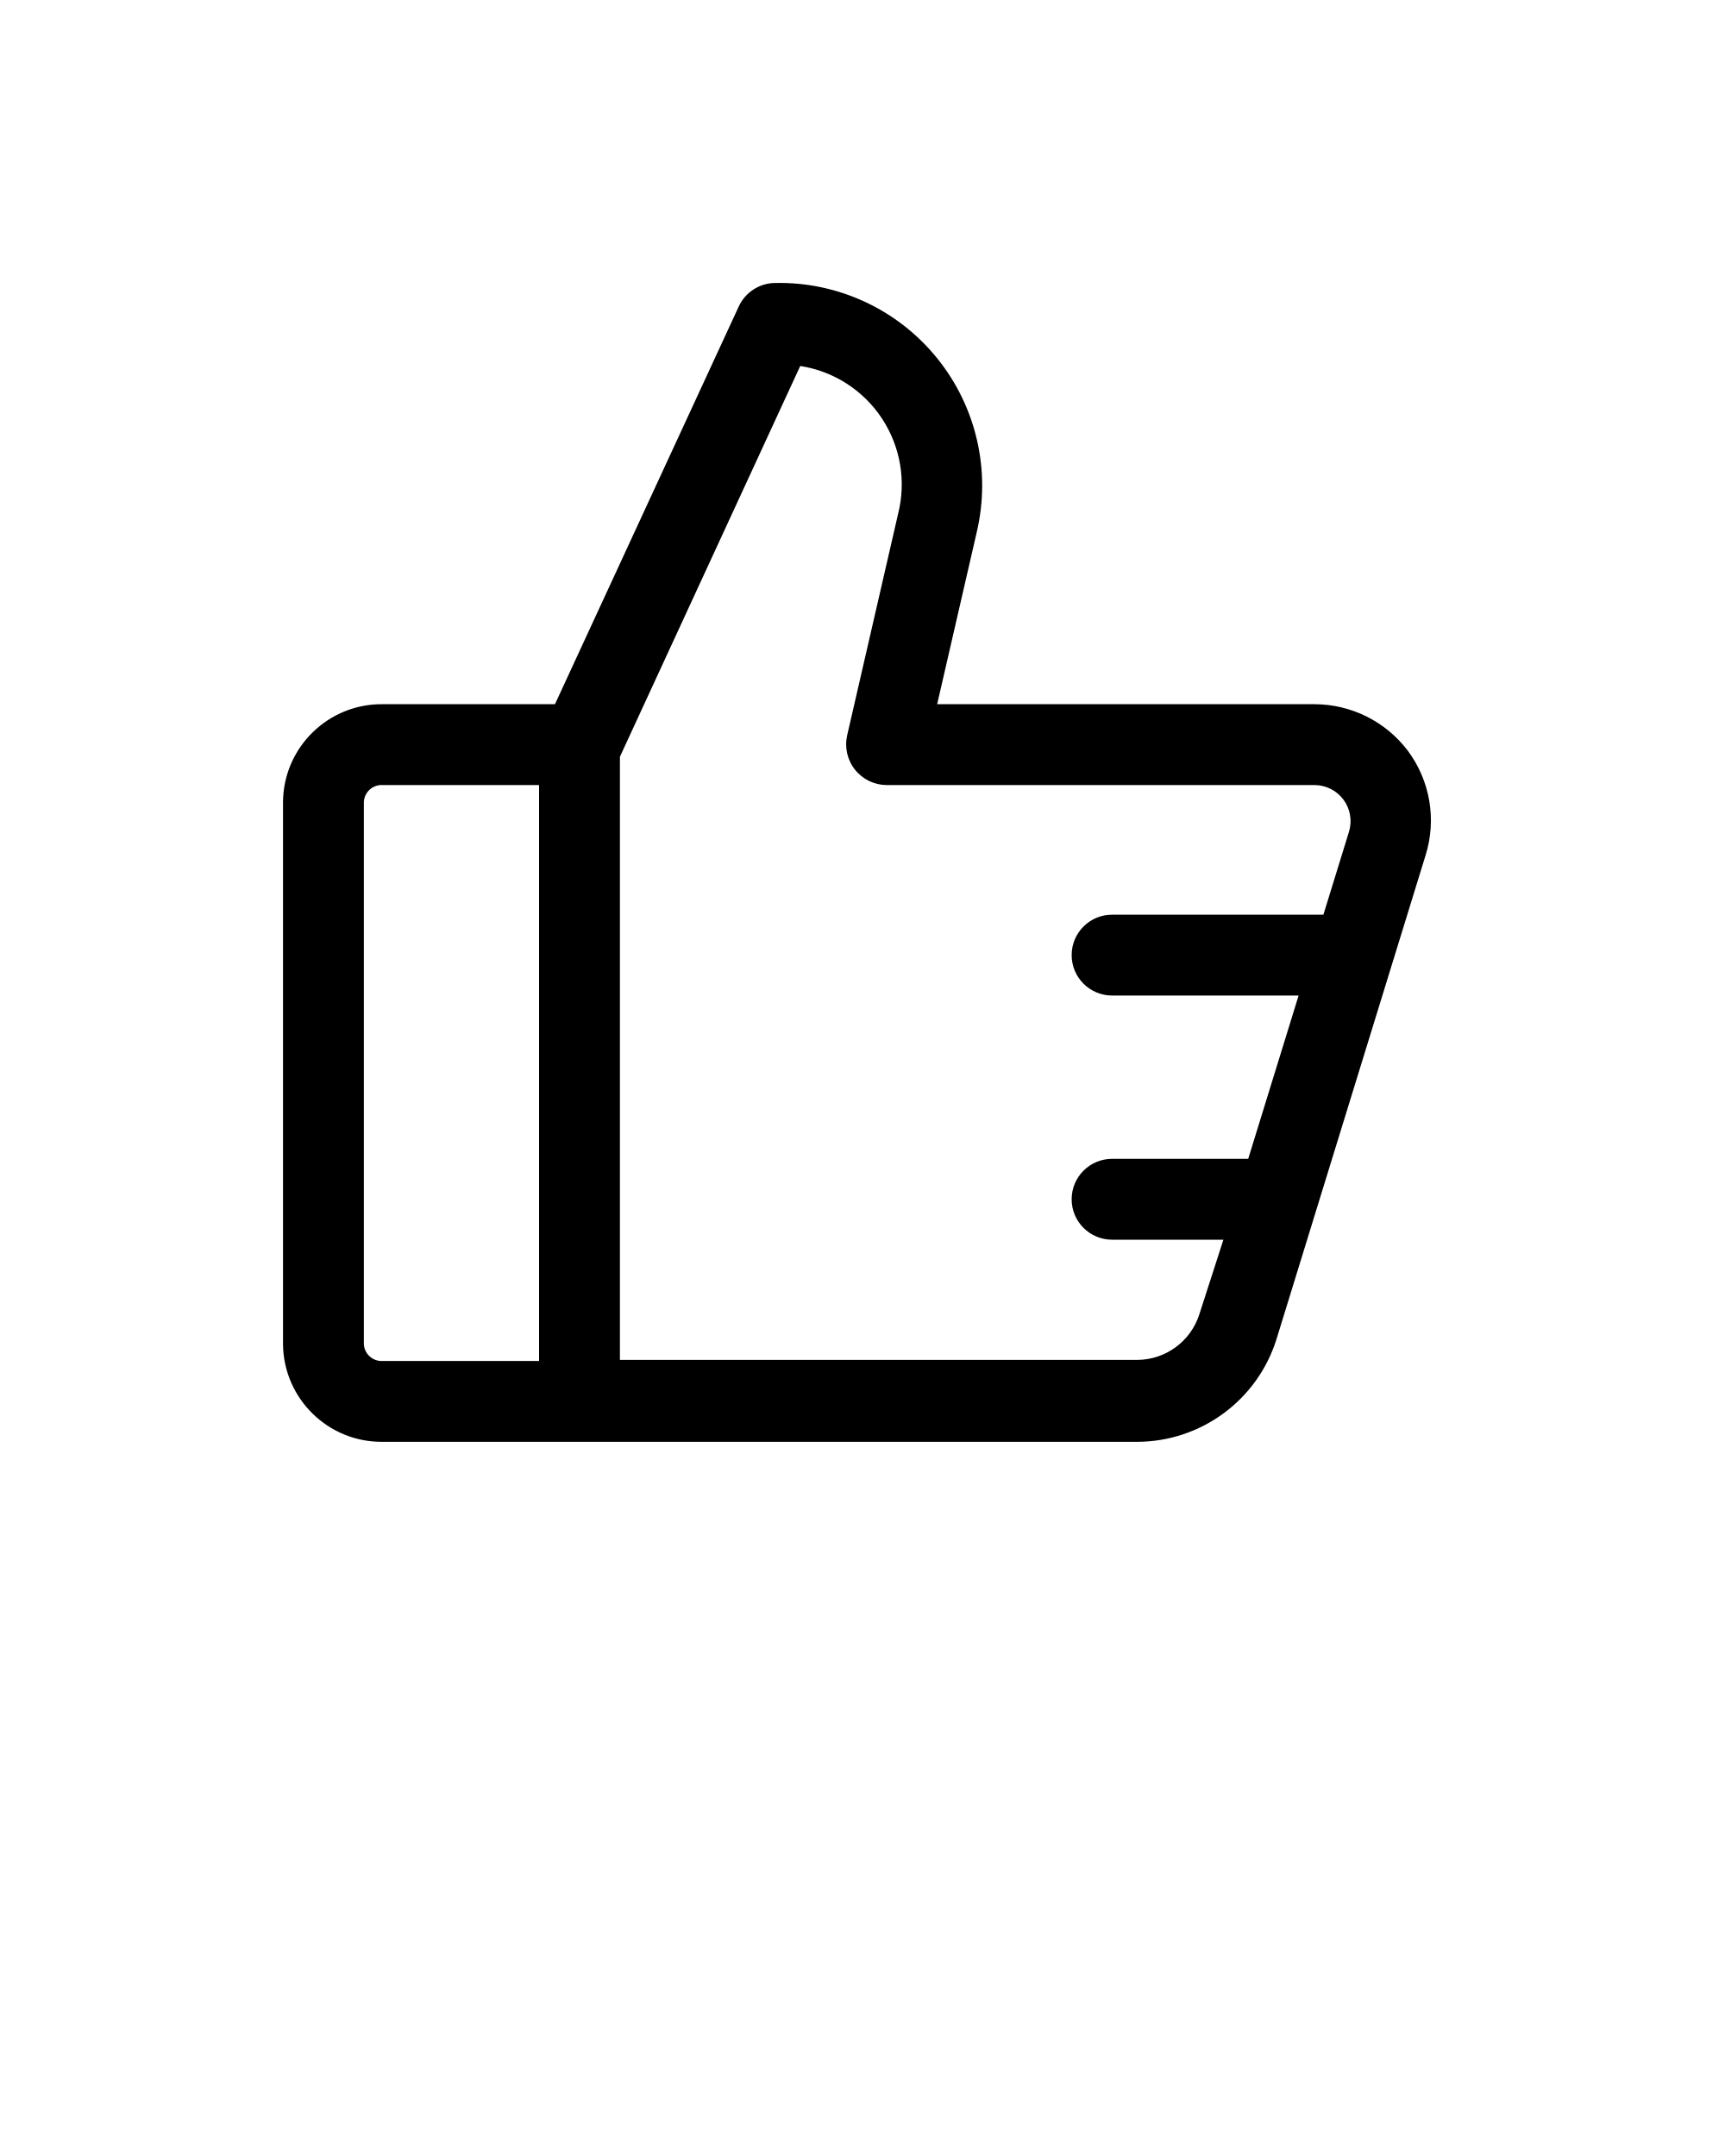
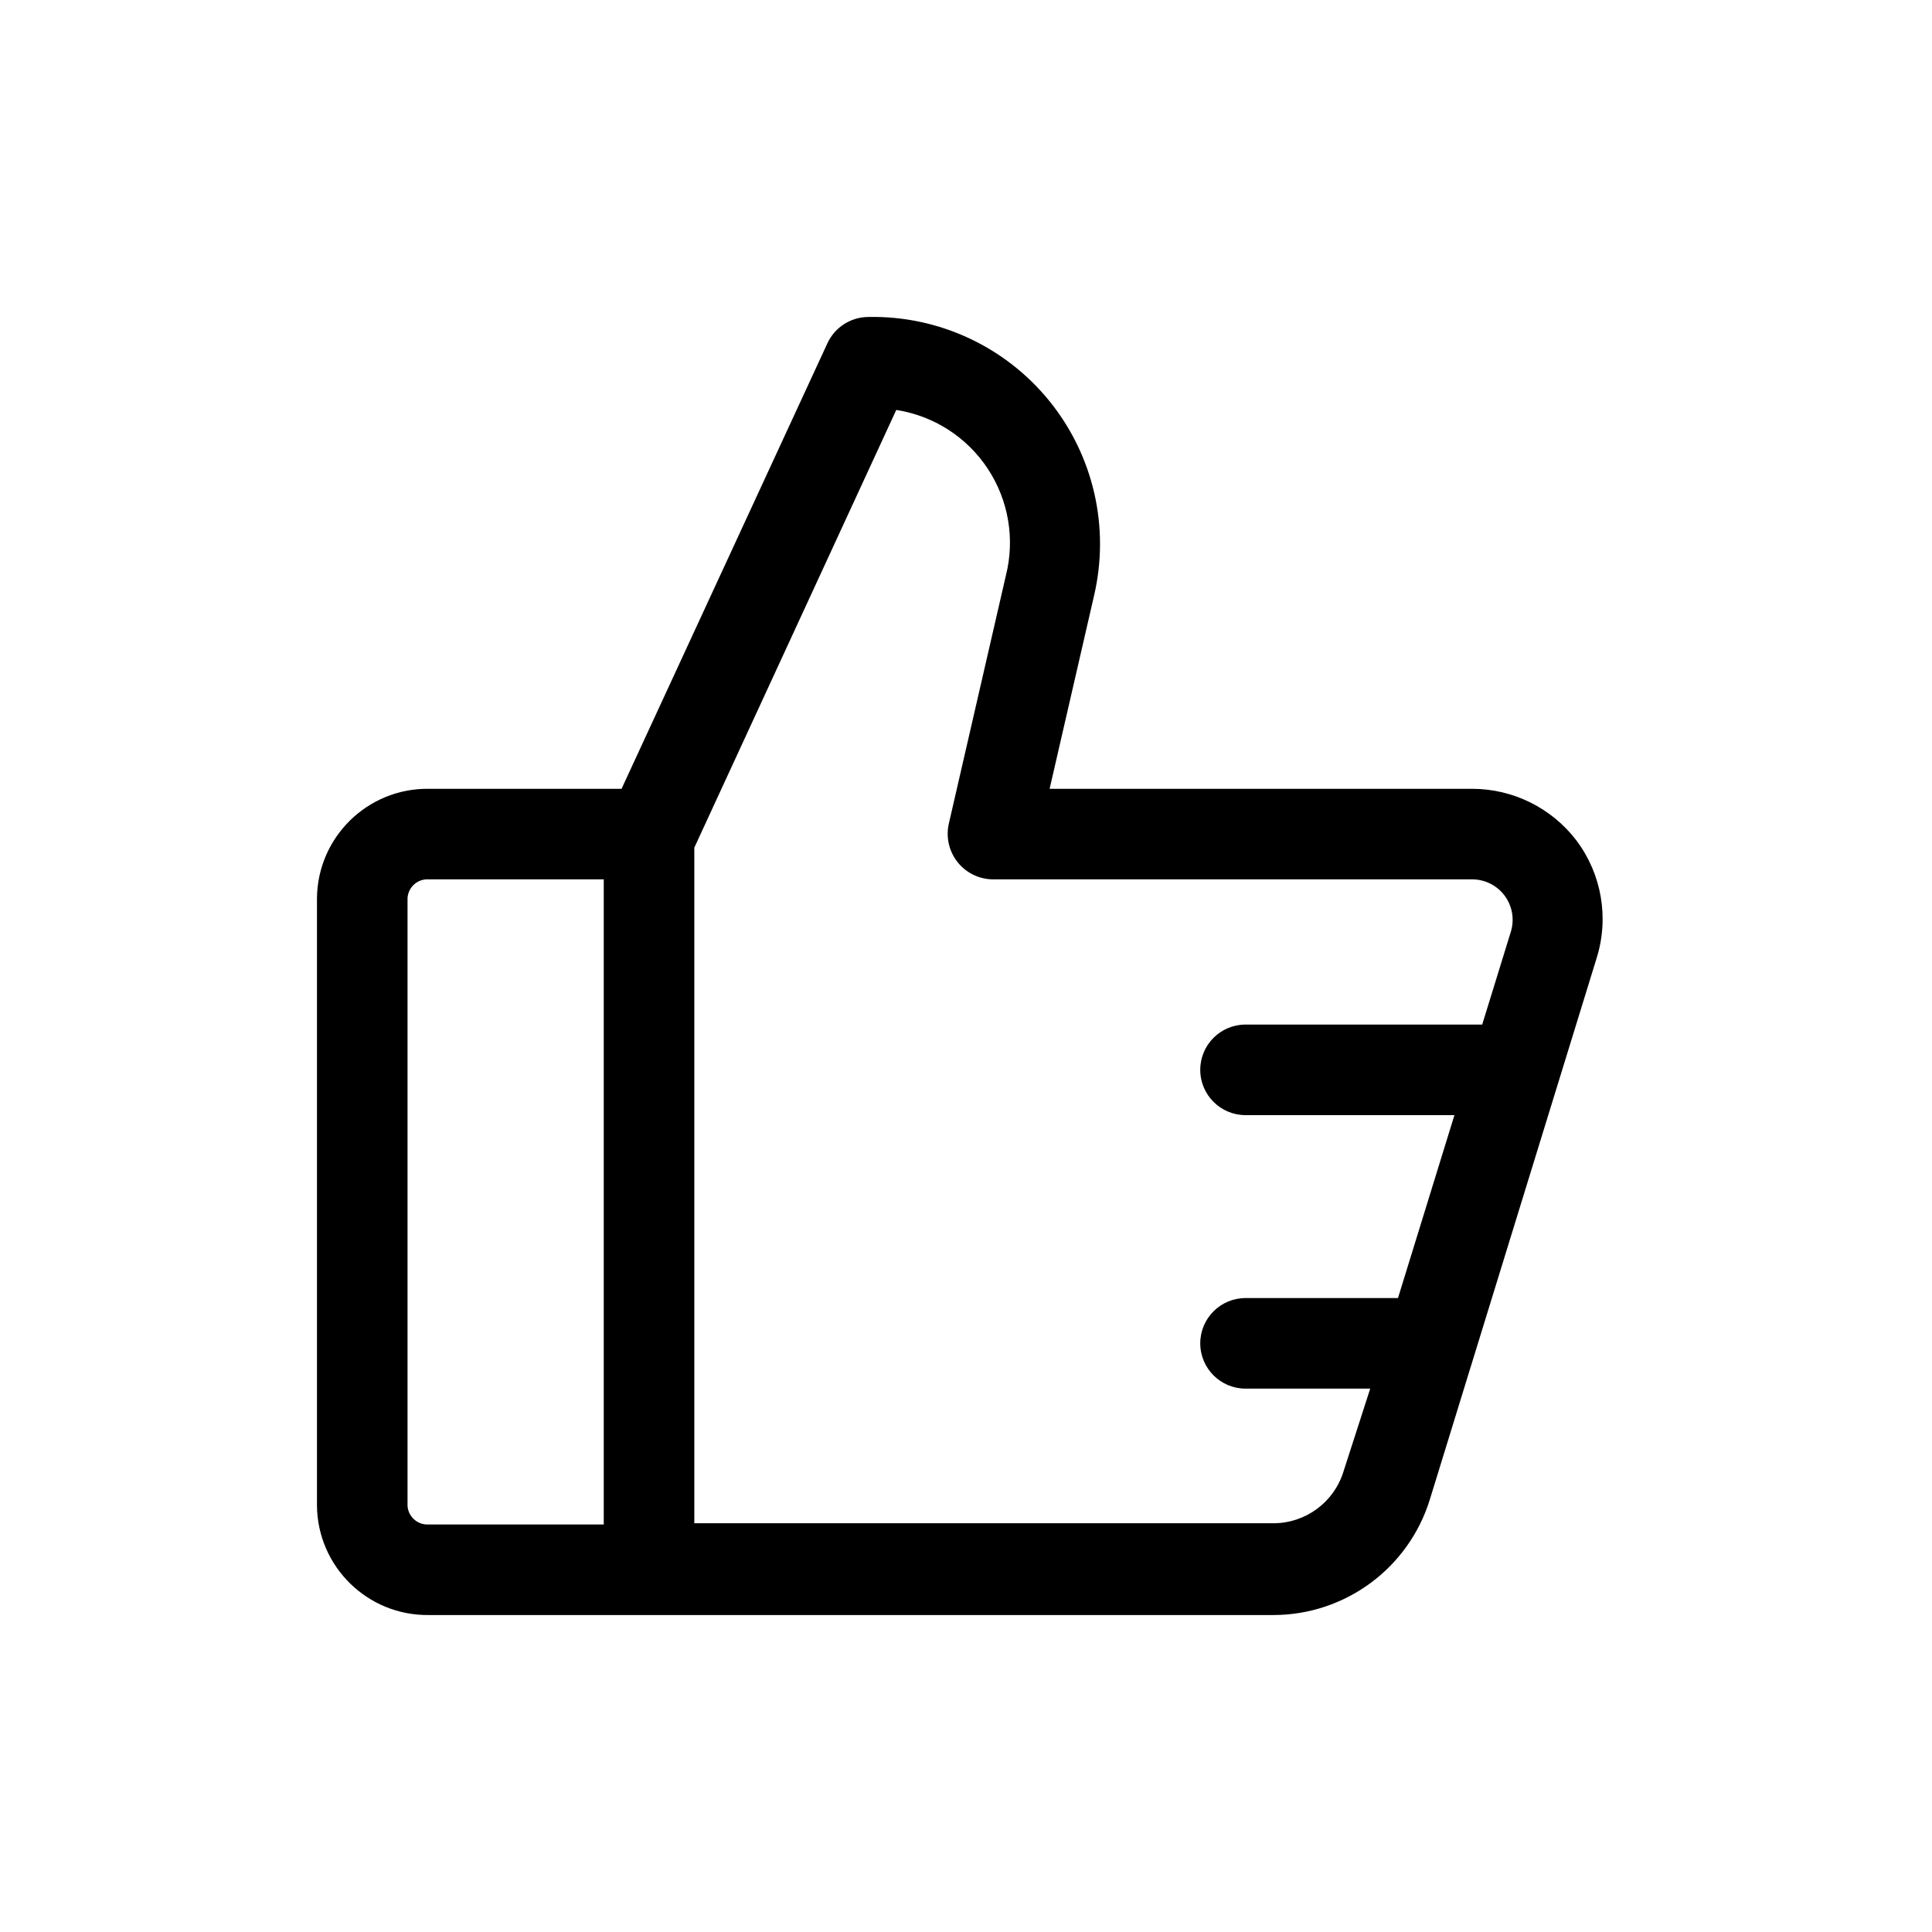
- <svg xmlns="http://www.w3.org/2000/svg" viewBox="0 0 64 80" x="0px" y="0px">
+ <svg xmlns="http://www.w3.org/2000/svg" viewBox="0 0 64 64" x="0px" y="0px">
  <g data-name="Layer 80">
    <path d="M52.22,27.84a4.35,4.35,0,0,0-3.45-1.71h-14l1.47-6.39a7.52,7.52,0,0,0-7.47-9.24,1.5,1.5,0,0,0-1.36.87L20.59,26.13H14.2a3.66,3.66,0,0,0-3.7,3.62V49.88a3.66,3.66,0,0,0,3.7,3.62h28a5.43,5.43,0,0,0,5.16-3.81l5.53-17.95A4.33,4.33,0,0,0,52.22,27.84Zm-38.72,22V29.75a.66.66,0,0,1,.7-.62H20V50.5H14.2A.66.66,0,0,1,13.5,49.88Zm31-1.08a2.43,2.43,0,0,1-2.3,1.7H23V28.08l6.69-14.5a4.45,4.45,0,0,1,3.63,5.49l-1.89,8.22a1.51,1.51,0,0,0,1.46,1.84H48.77a1.34,1.34,0,0,1,1.28,1.73l-.95,3.08H41.26a1.5,1.5,0,0,0,0,3h6.92L46.31,43H41.26a1.5,1.5,0,0,0,0,3h4.13Z" />
  </g>
</svg>
